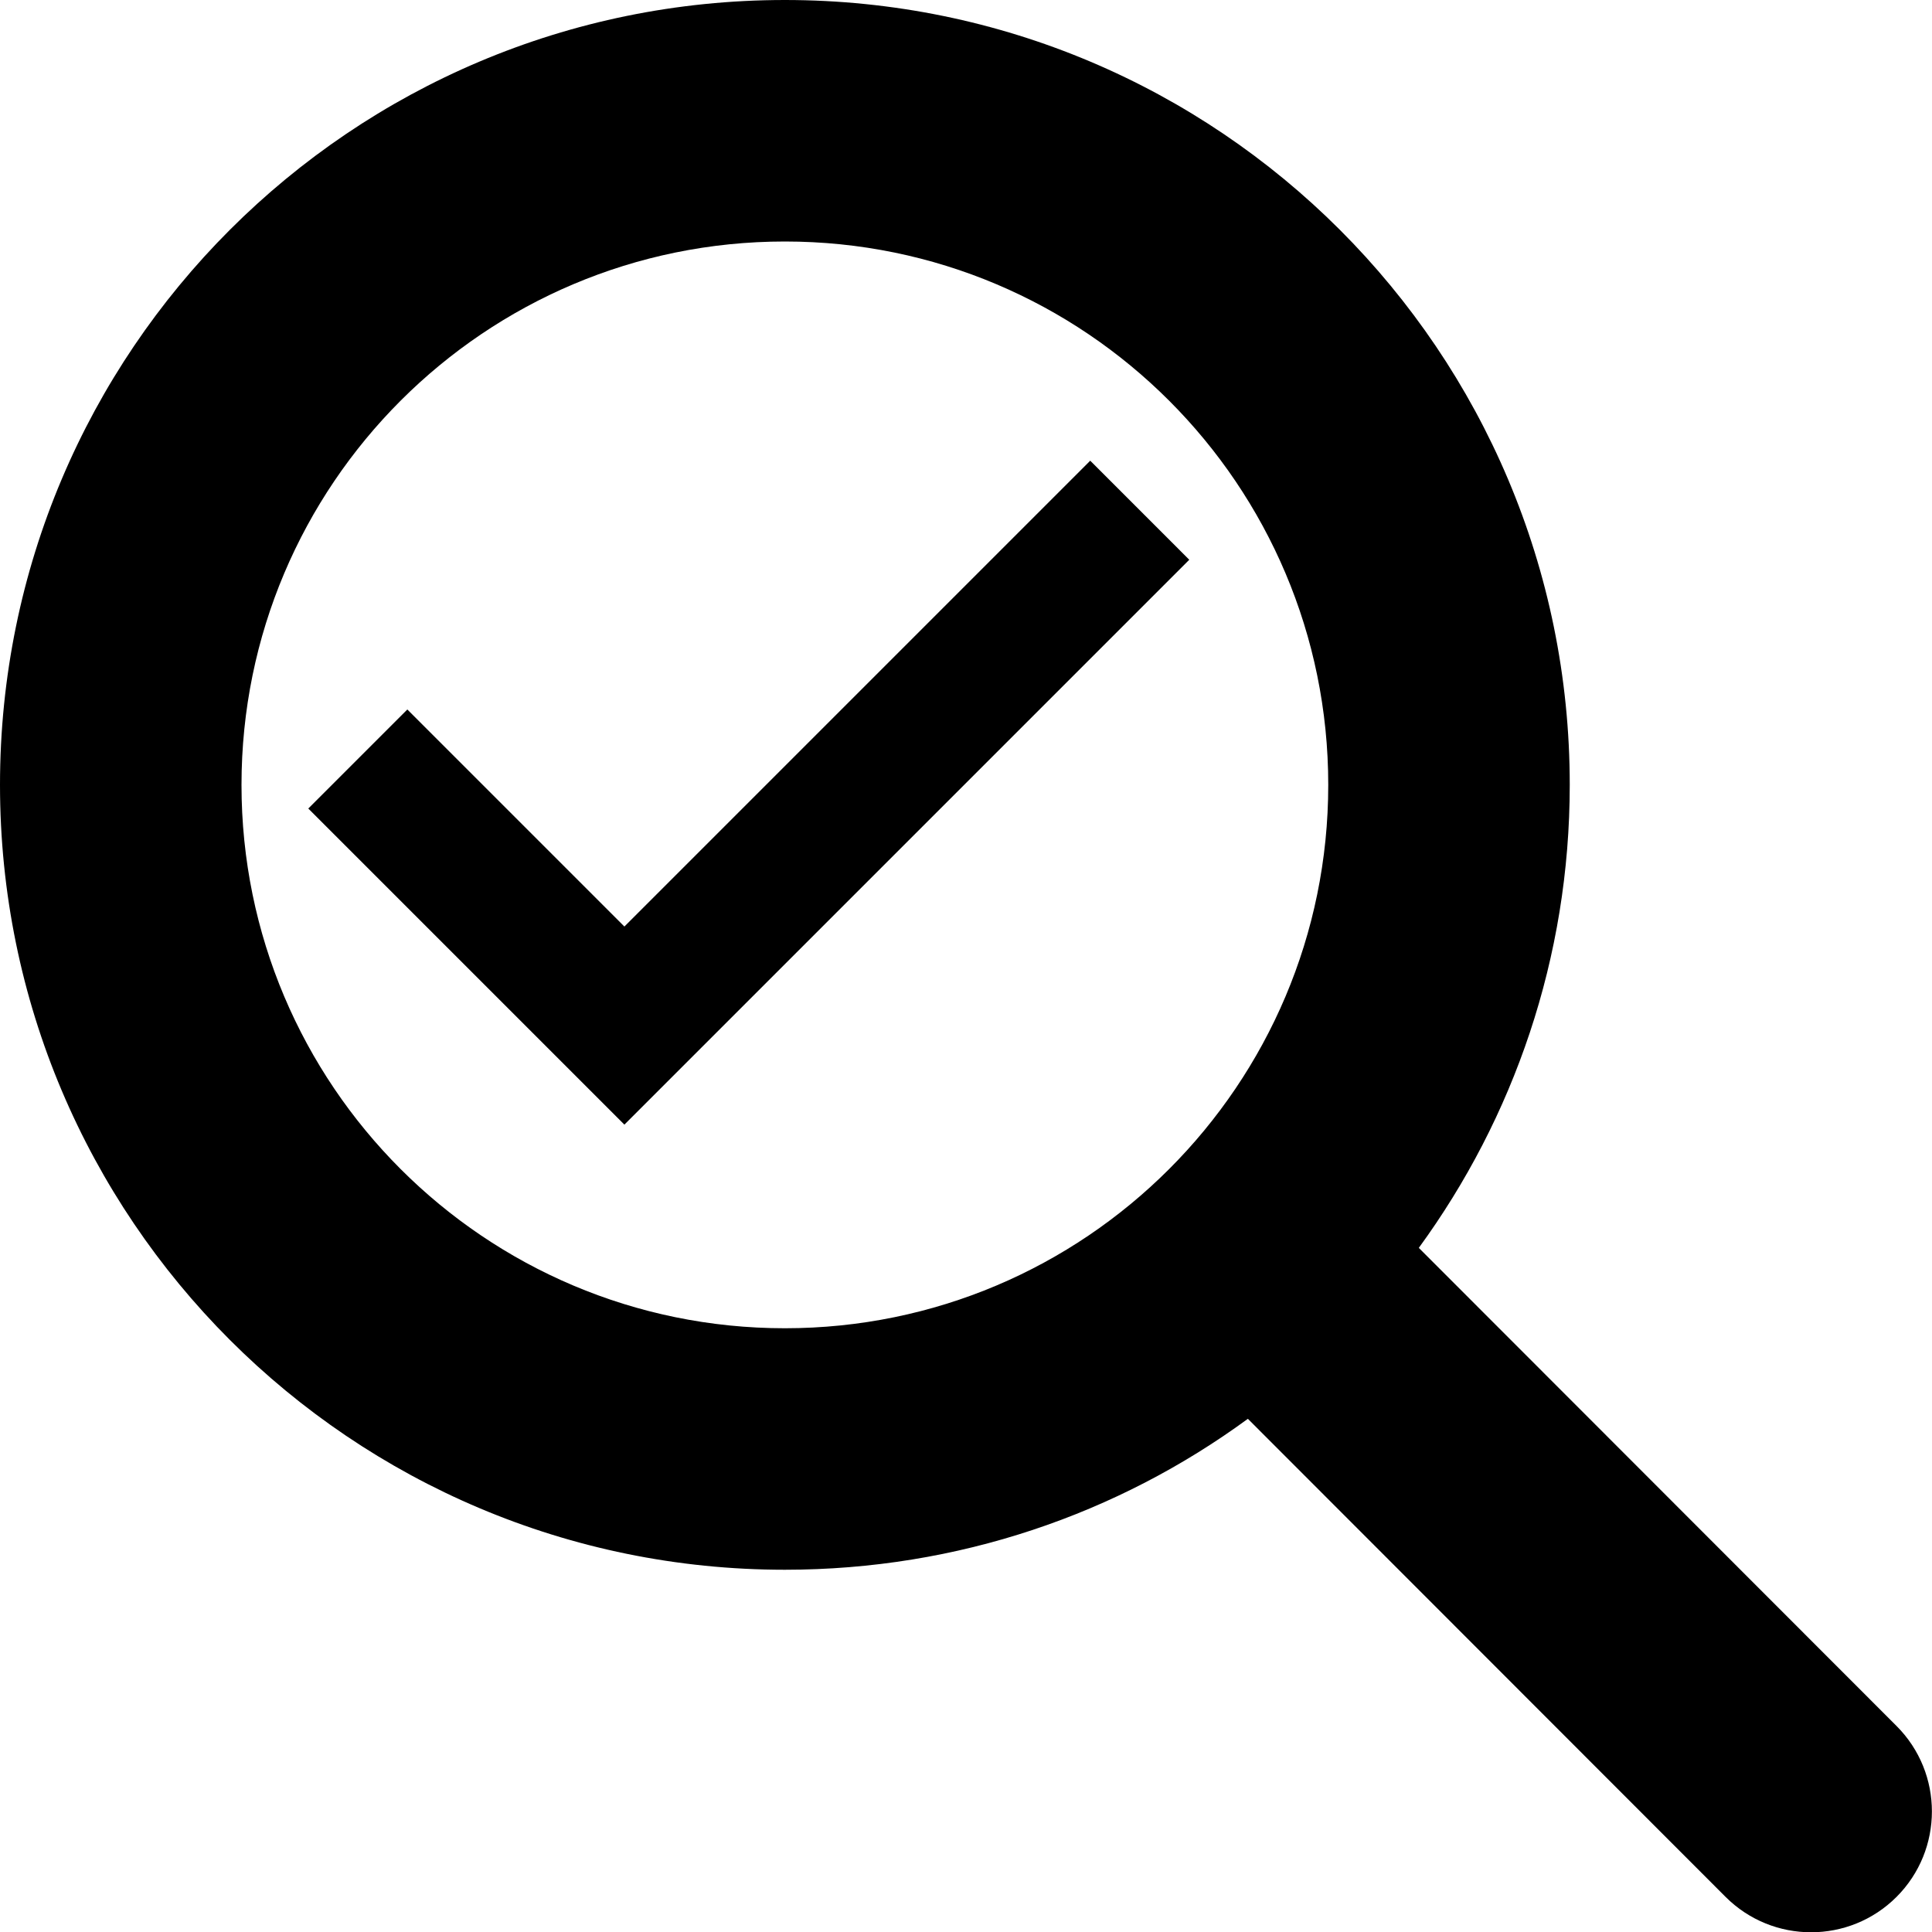
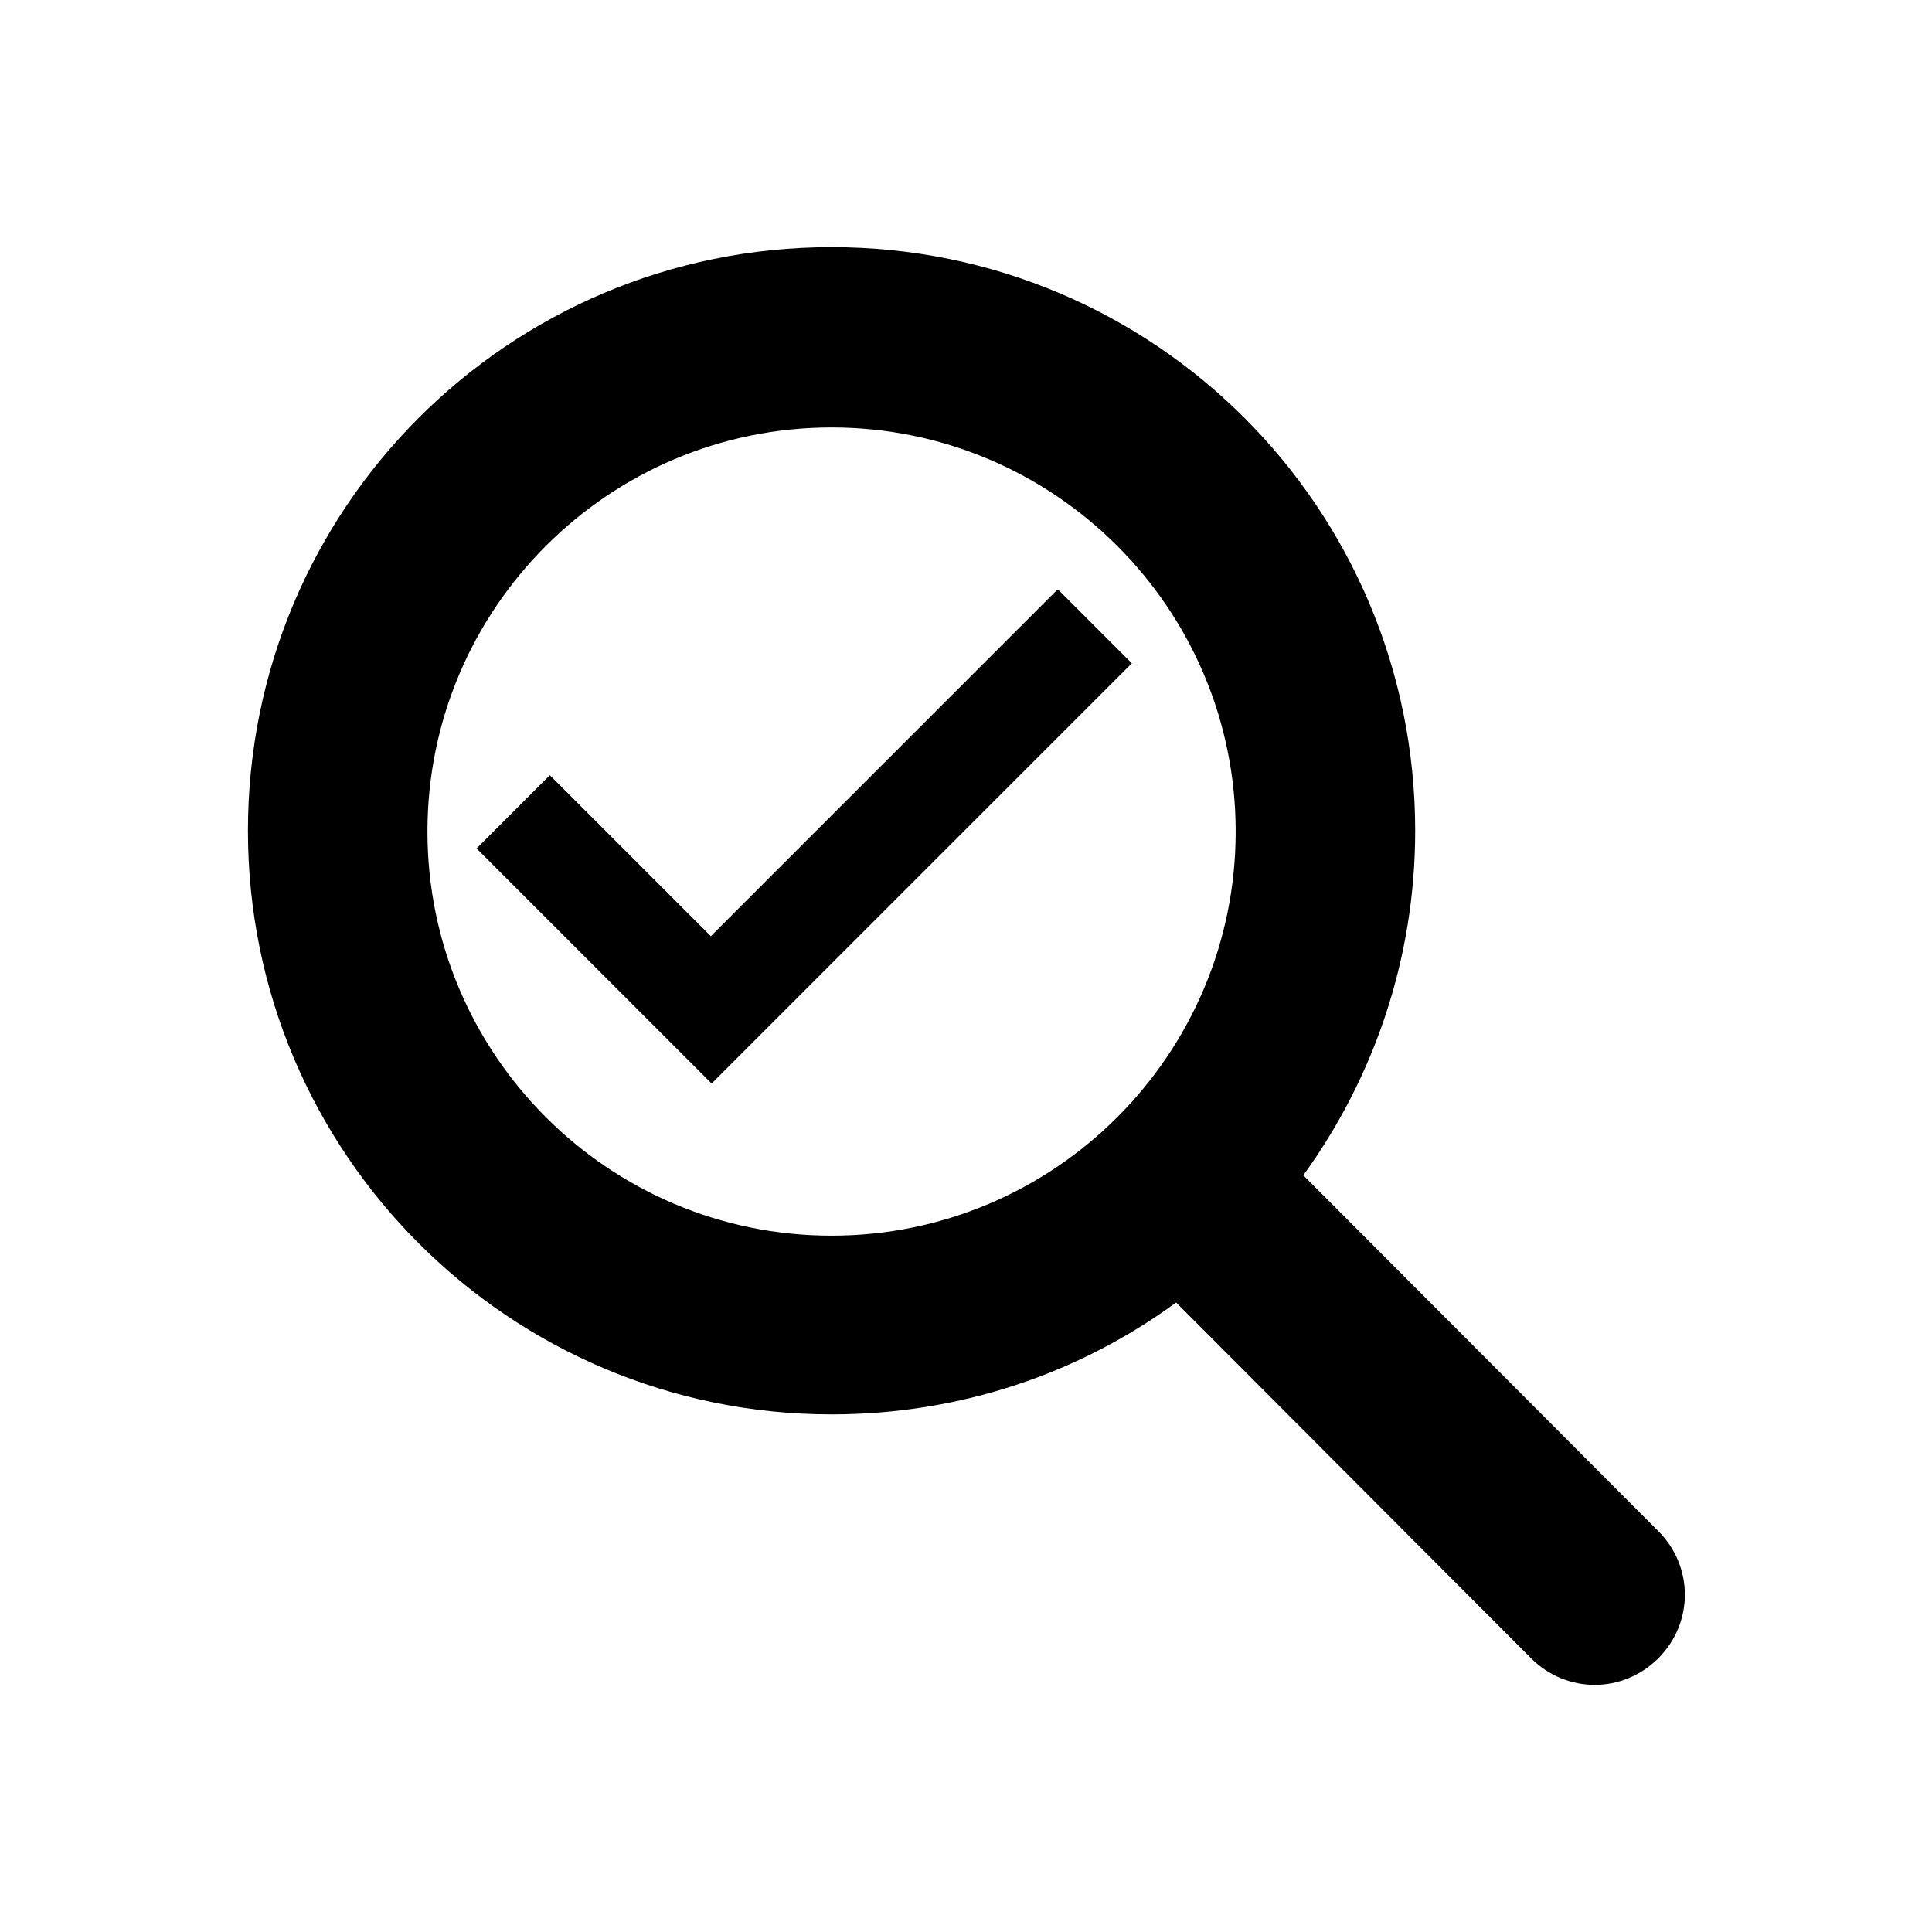
- <svg xmlns="http://www.w3.org/2000/svg" viewBox="0 0 512 512">
-   <path d="M288.92,122.09l26.25,26.25-149.7,149.7-83.77-83.77,26.25-26.25,57.52,57.52,123.46-123.46ZM502.6,502.7c-12.5,12.5-32.8,12.5-45.3,0l-126.6-126.7c-34.4,25.2-76.8,40-122.7,40C93.1,416,0,322.9,0,208S93.1,0,208,0s208,93.1,208,208c0,45.9-14.9,88.3-40,122.7l126.6,126.7c12.5,12.5,12.5,32.8,0,45.3ZM352,208c0-79.53-64.47-144-144-144S64,128.47,64,208s64.47,144,144,144,144-64.47,144-144Z" />
+ <svg xmlns="http://www.w3.org/2000/svg" viewBox="0 0 24 24">
+   <path d="M13.15,7.33l.91.91-5.22,5.22-2.92-2.92.91-.91,2,2,4.3-4.3h0ZM20.6,20.6c-.44.44-1.14.44-1.58,0l-4.41-4.42c-1.2.88-2.68,1.39-4.28,1.39-4,0-7.25-3.24-7.25-7.25s3.24-7.25,7.25-7.25,7.25,3.24,7.25,7.25c0,1.6-.52,3.08-1.39,4.28l4.41,4.42c.44.44.44,1.14,0,1.58ZM15.35,10.33c0-2.77-2.25-5.02-5.02-5.02s-5.02,2.25-5.02,5.02,2.25,5.02,5.02,5.02,5.02-2.25,5.02-5.02Z" />
</svg>
